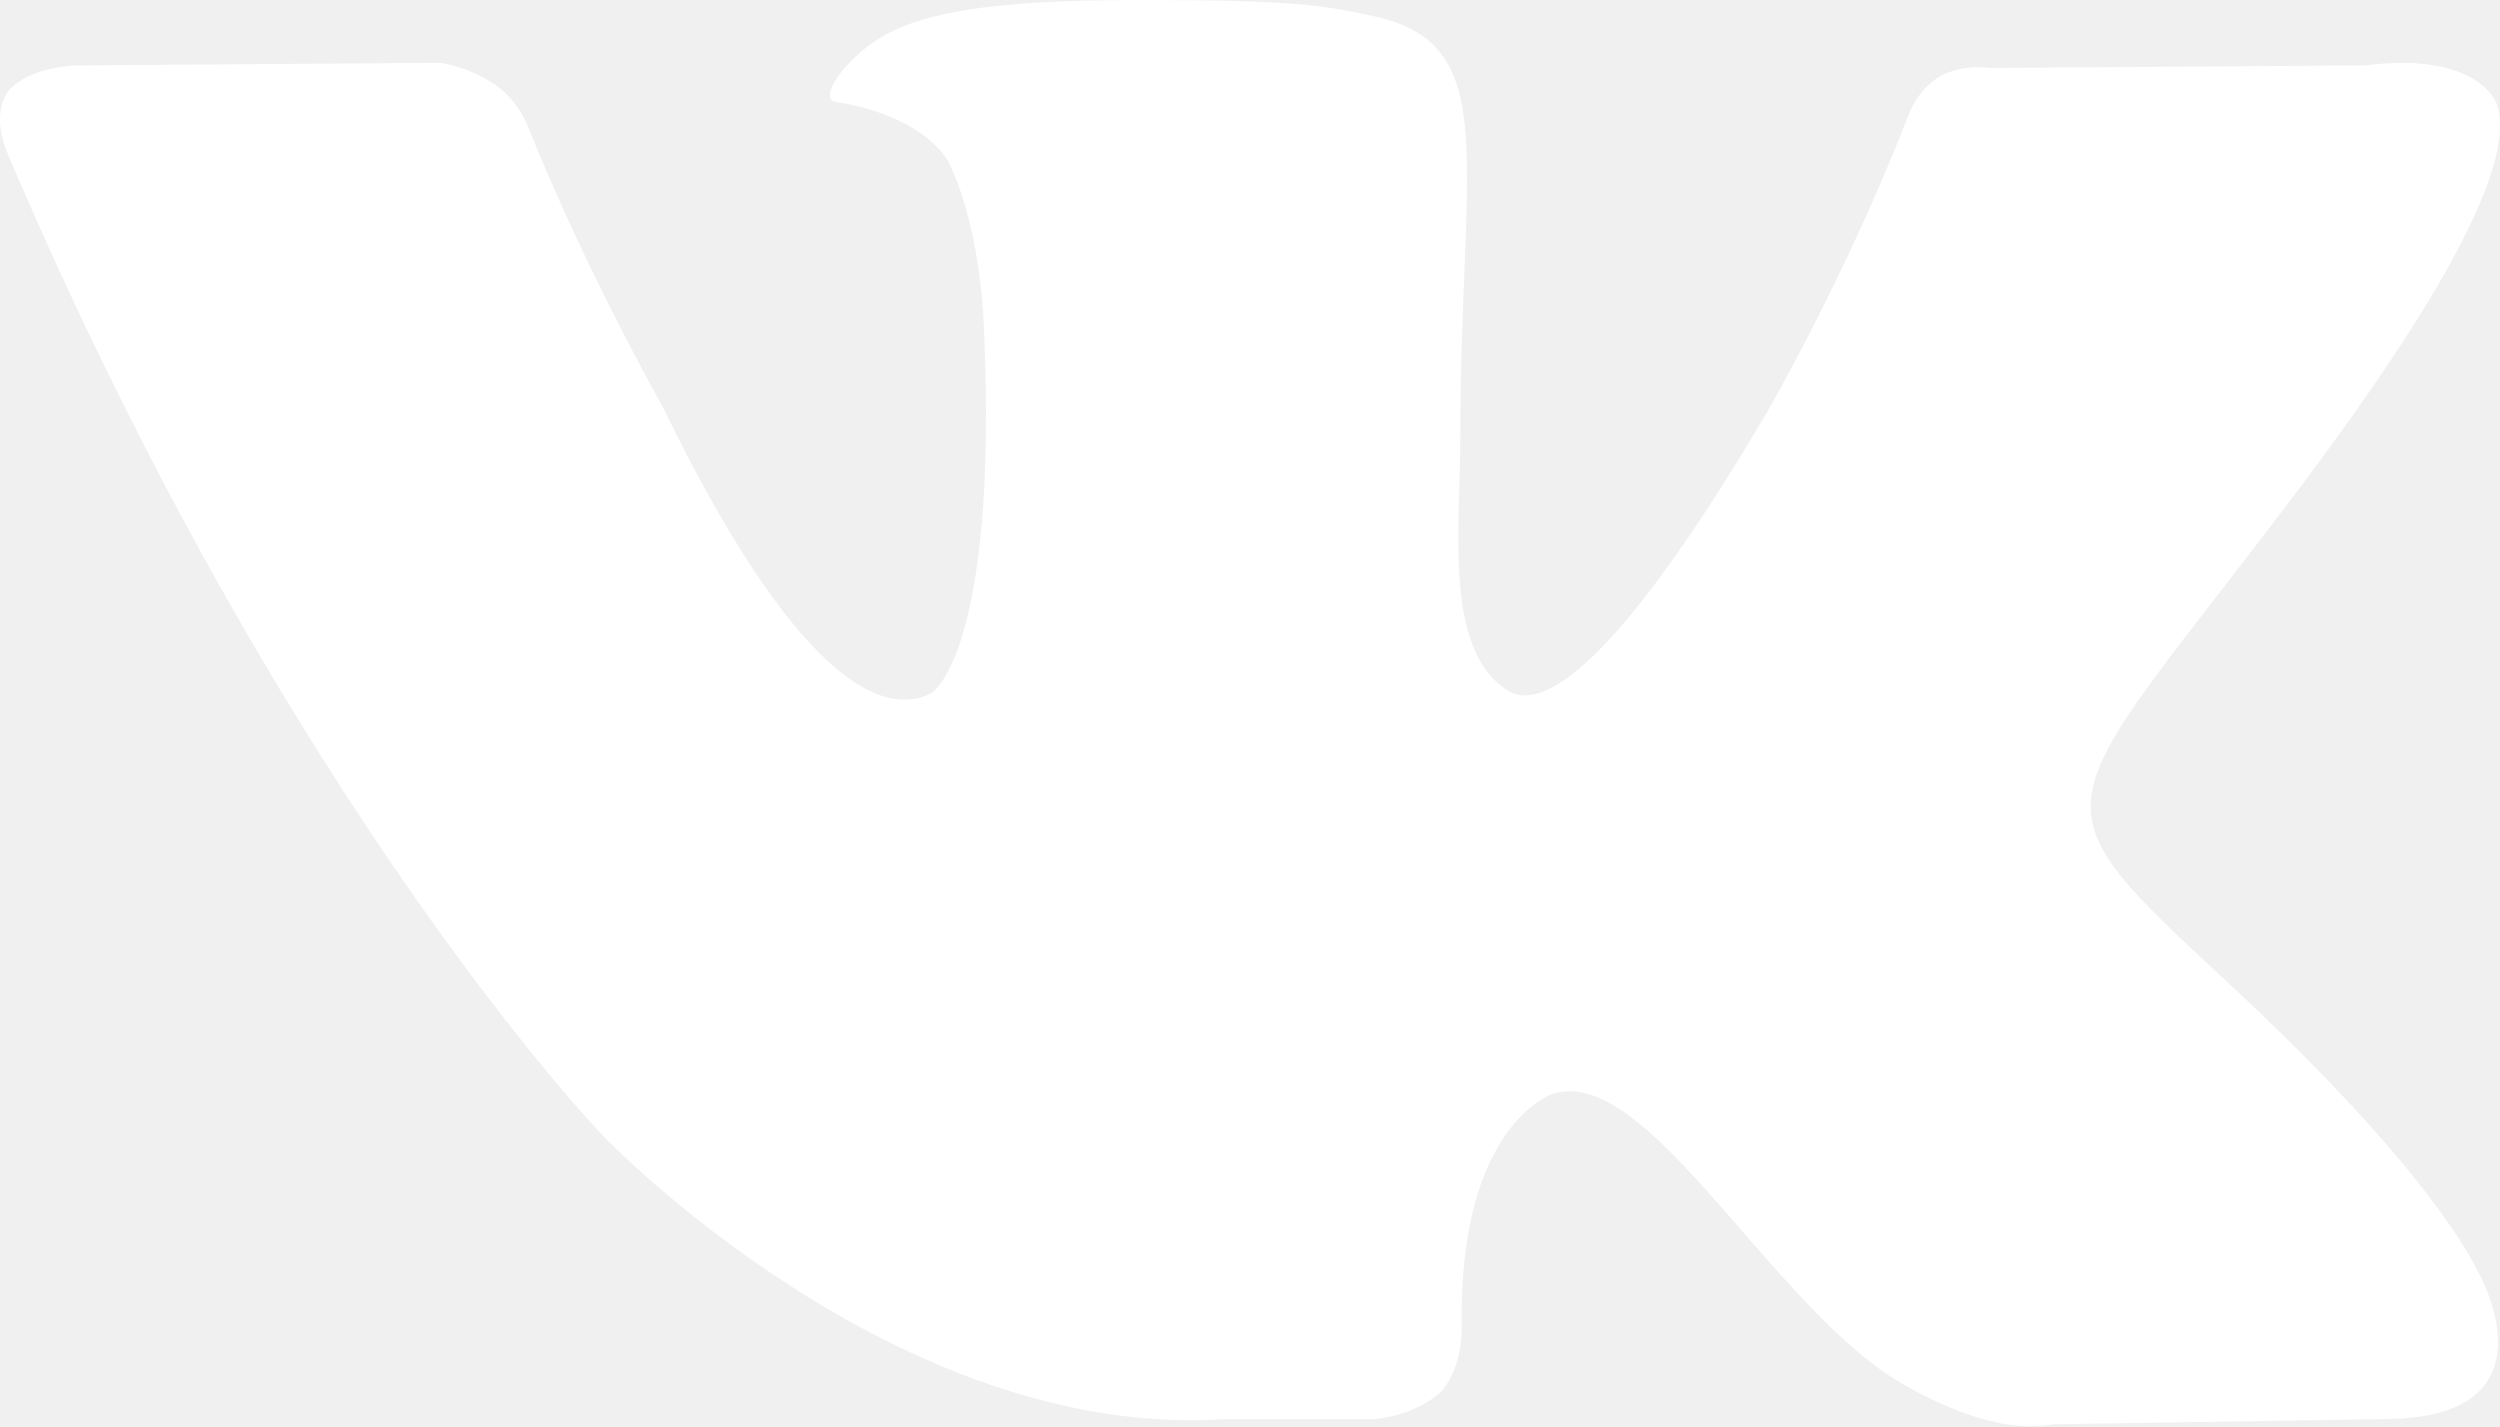
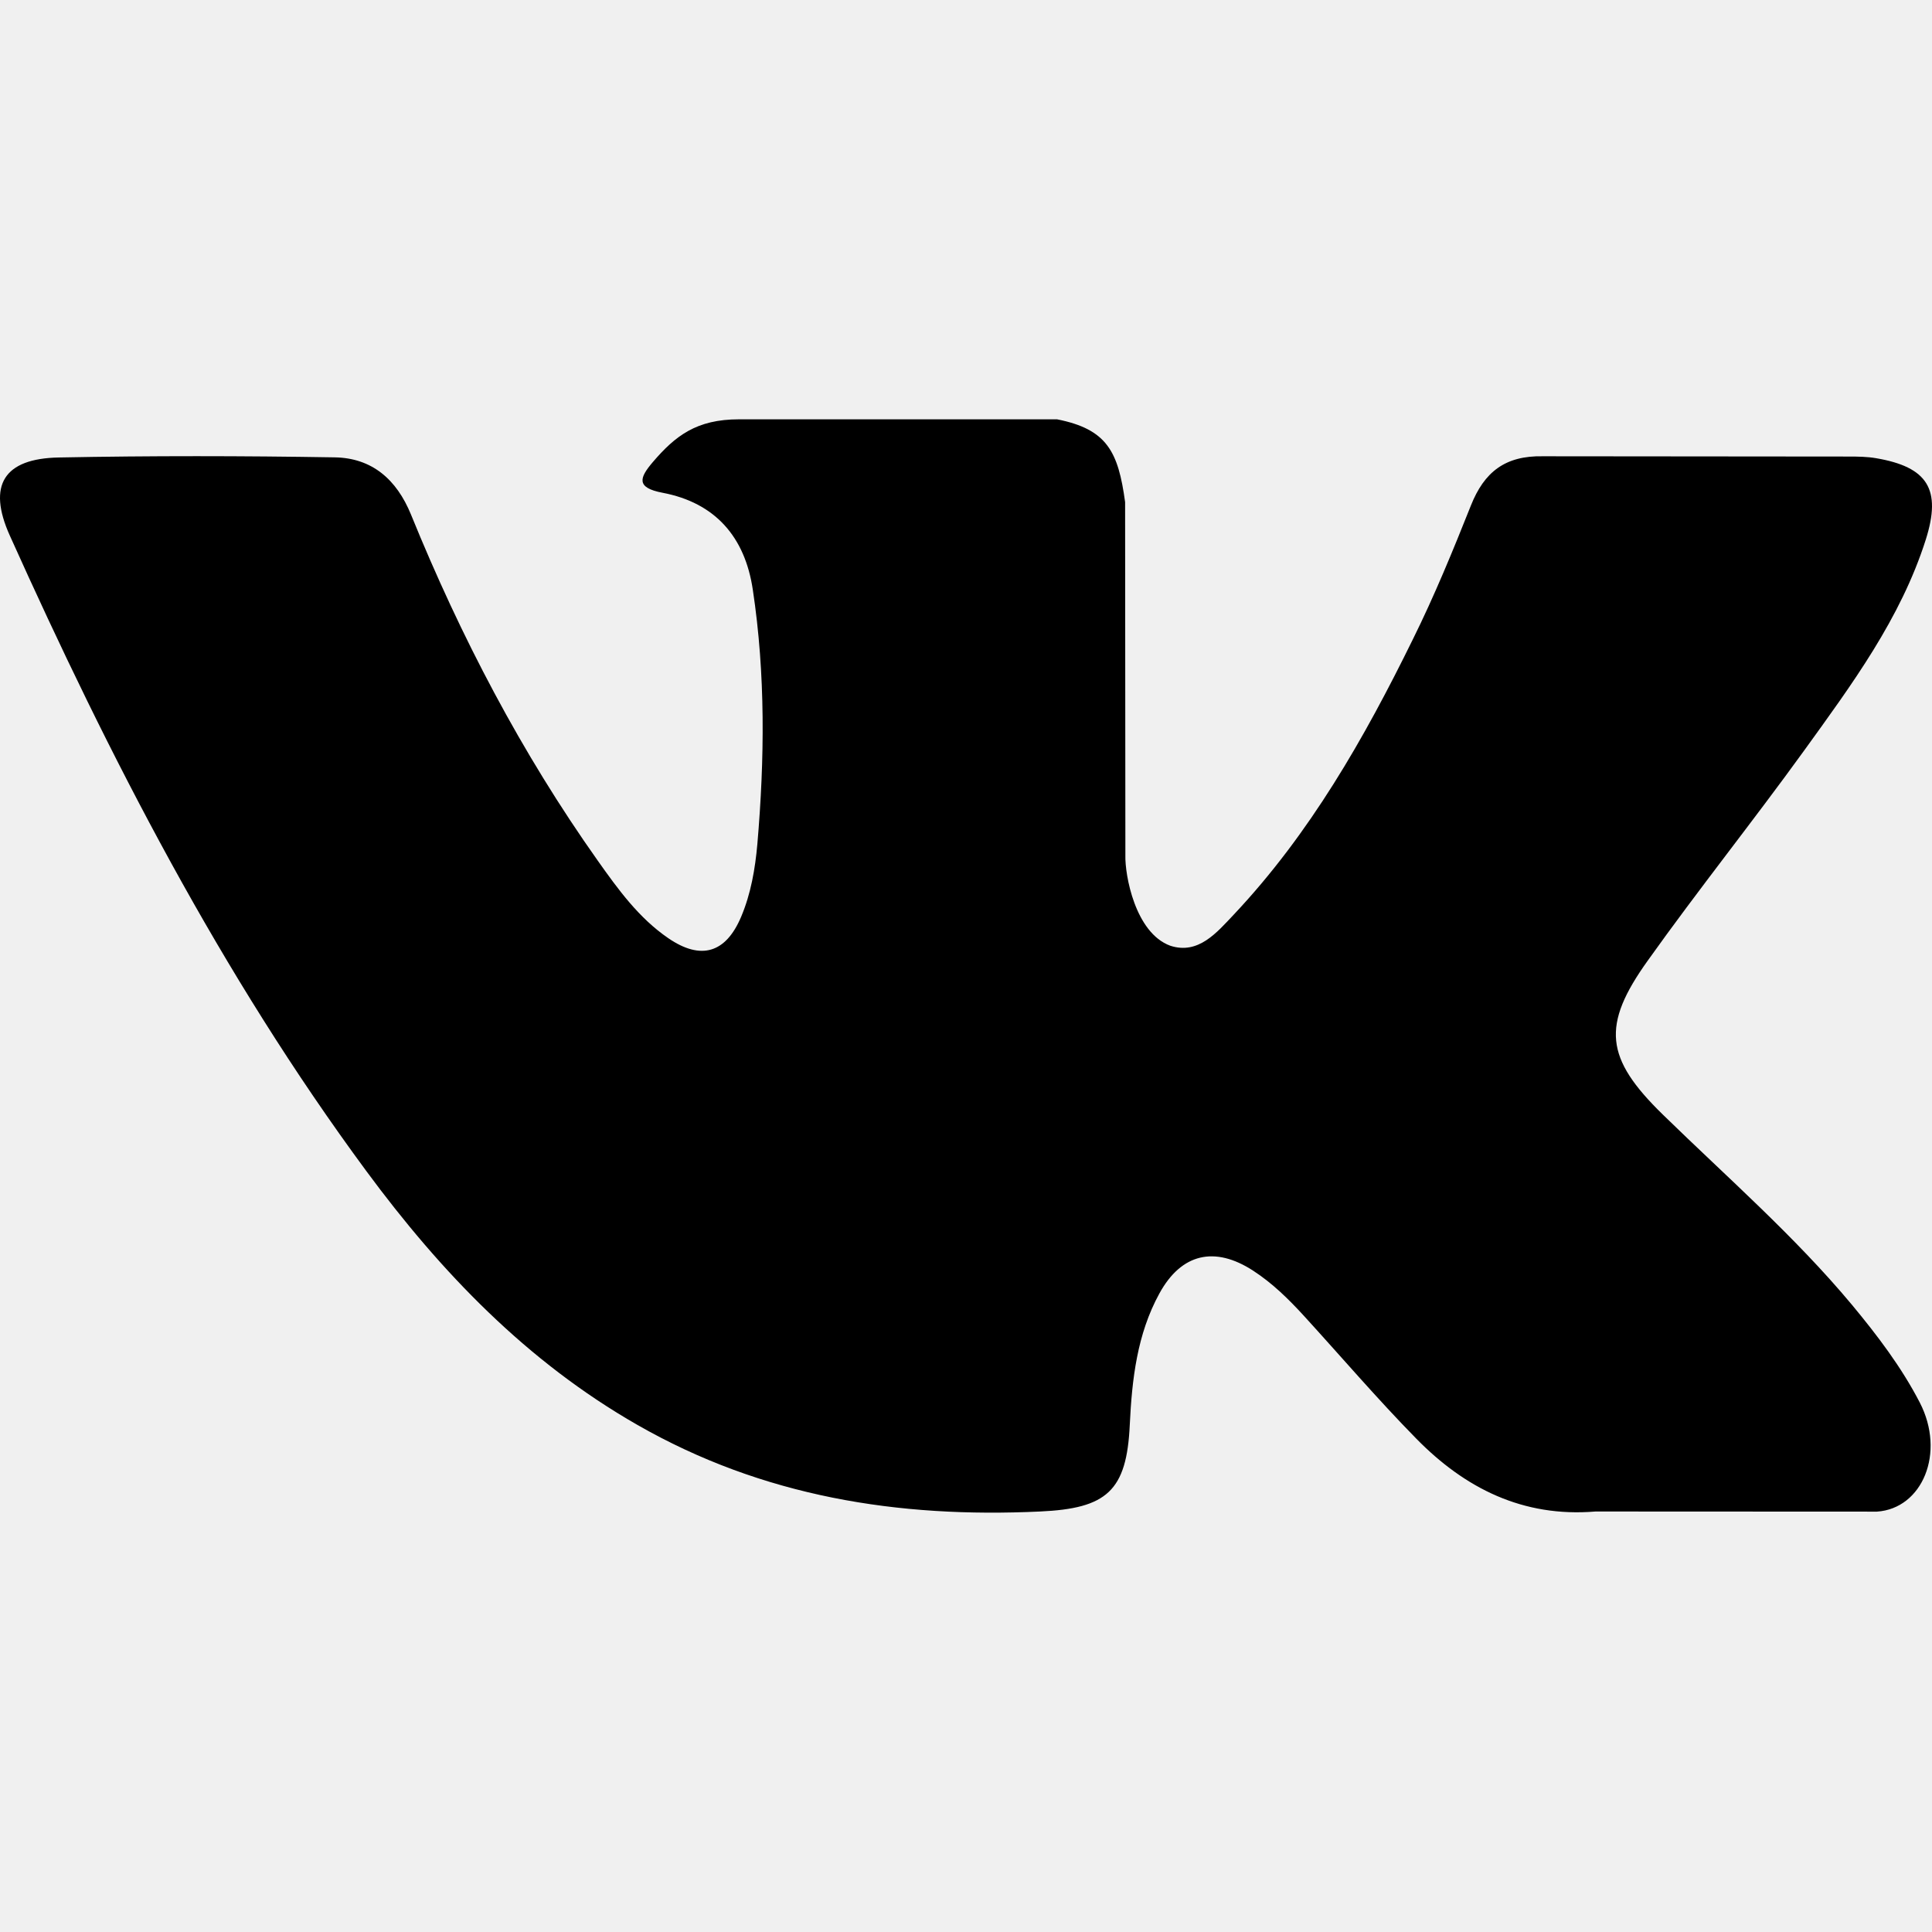
- <svg xmlns="http://www.w3.org/2000/svg" version="1.1" id="Layer_1" x="0px" y="0px" width="30.011px" height="17.123px" viewBox="0 0 30.011 17.123" enable-background="new 0 0 30.011 17.123" xml:space="preserve">
+ <svg xmlns="http://www.w3.org/2000/svg" version="1.1" id="Layer_1" x="0px" y="0px" viewBox="0 0 304.36 304.36" style="enable-background:new 0 0 304.36 304.36;" xml:space="preserve">
+   <g id="XMLID_1_">
+     <path id="XMLID_807_" style="fill-rule:evenodd;clip-rule:evenodd;" d="M261.945,175.576c10.096,9.857,20.752,19.131,29.807,29.982   c4,4.822,7.787,9.798,10.684,15.394c4.105,7.955,0.387,16.709-6.746,17.184l-44.34-0.02c-11.436,0.949-20.559-3.655-28.23-11.474   c-6.139-6.253-11.824-12.908-17.727-19.372c-2.42-2.642-4.953-5.128-7.979-7.093c-6.053-3.929-11.307-2.726-14.766,3.587   c-3.523,6.421-4.322,13.531-4.668,20.687c-0.475,10.441-3.631,13.186-14.119,13.664c-22.414,1.057-43.686-2.334-63.447-13.641   c-17.422-9.968-30.932-24.04-42.691-39.971C34.828,153.482,17.295,119.395,1.537,84.353C-2.01,76.458,0.584,72.22,9.295,72.07   c14.465-0.281,28.928-0.261,43.41-0.02c5.879,0.086,9.771,3.458,12.041,9.012c7.826,19.243,17.402,37.551,29.422,54.521   c3.201,4.518,6.465,9.036,11.113,12.216c5.142,3.521,9.057,2.354,11.476-3.374c1.535-3.632,2.207-7.544,2.553-11.434   c1.146-13.383,1.297-26.743-0.713-40.079c-1.234-8.323-5.922-13.711-14.227-15.286c-4.238-0.803-3.607-2.38-1.555-4.799   c3.564-4.172,6.916-6.769,13.598-6.769h50.111c7.889,1.557,9.641,5.101,10.721,13.039l0.043,55.663   c-0.086,3.073,1.535,12.192,7.07,14.226c4.43,1.448,7.35-2.096,10.008-4.905c11.998-12.734,20.561-27.783,28.211-43.366   c3.395-6.852,6.314-13.968,9.143-21.078c2.096-5.276,5.385-7.872,11.328-7.757l48.229,0.043c1.43,0,2.877,0.021,4.262,0.258   c8.127,1.385,10.354,4.881,7.844,12.817c-3.955,12.451-11.65,22.827-19.174,33.251c-8.043,11.129-16.645,21.877-24.621,33.072   C252.26,161.544,252.842,166.697,261.945,175.576L261.945,175.576z M261.945,175.576" />
+   </g>
  <g>
-     <path fill="#FFFFFF" d="M27.625,5.832c-3.031,4.031-3.359,3.656-0.859,5.984c2.406,2.234,2.906,3.313,2.984,3.453   c0,0,1,1.75-1.109,1.766l-4,0.063c-0.859,0.172-2-0.609-2-0.609c-1.5-1.031-2.906-3.703-4-3.359c0,0-1.125,0.359-1.094,2.766   c0.016,0.516-0.234,0.797-0.234,0.797s-0.281,0.297-0.828,0.344h-1.797c-3.953,0.25-7.438-3.391-7.438-3.391   S3.437,9.707,0.093,1.848c-0.219-0.516,0.016-0.766,0.016-0.766S0.343,0.785,1,0.785l4.281-0.031   c0.406,0.063,0.688,0.281,0.688,0.281s0.25,0.172,0.375,0.5c0.703,1.75,1.609,3.344,1.609,3.344   c1.563,3.219,2.625,3.766,3.234,3.438c0,0,0.797-0.484,0.625-4.375c-0.063-1.406-0.453-2.047-0.453-2.047   C11,1.41,10.328,1.27,10.031,1.223c-0.234-0.031,0.156-0.594,0.672-0.844c0.766-0.375,2.125-0.391,3.734-0.375   c1.266,0.016,1.625,0.094,2.109,0.203c1.484,0.359,0.984,1.734,0.984,5.047c0,1.063-0.203,2.547,0.563,3.031   c0.328,0.219,1.141,0.031,3.141-3.375c0,0,0.938-1.625,1.672-3.516c0.125-0.344,0.391-0.484,0.391-0.484s0.25-0.141,0.594-0.094   l4.5-0.031c1.359-0.172,1.578,0.453,1.578,0.453C30.203,1.879,29.468,3.379,27.625,5.832z" />
-   </g>
+ </g>
+   <g>
+ </g>
+   <g>
+ </g>
+   <g>
+ </g>
+   <g>
+ </g>
+   <g>
+ </g>
+   <g>
+ </g>
+   <g>
+ </g>
+   <g>
+ </g>
+   <g>
+ </g>
+   <g>
+ </g>
+   <g>
+ </g>
+   <g>
+ </g>
+   <g>
+ </g>
+   <g>
+ </g>
</svg>
